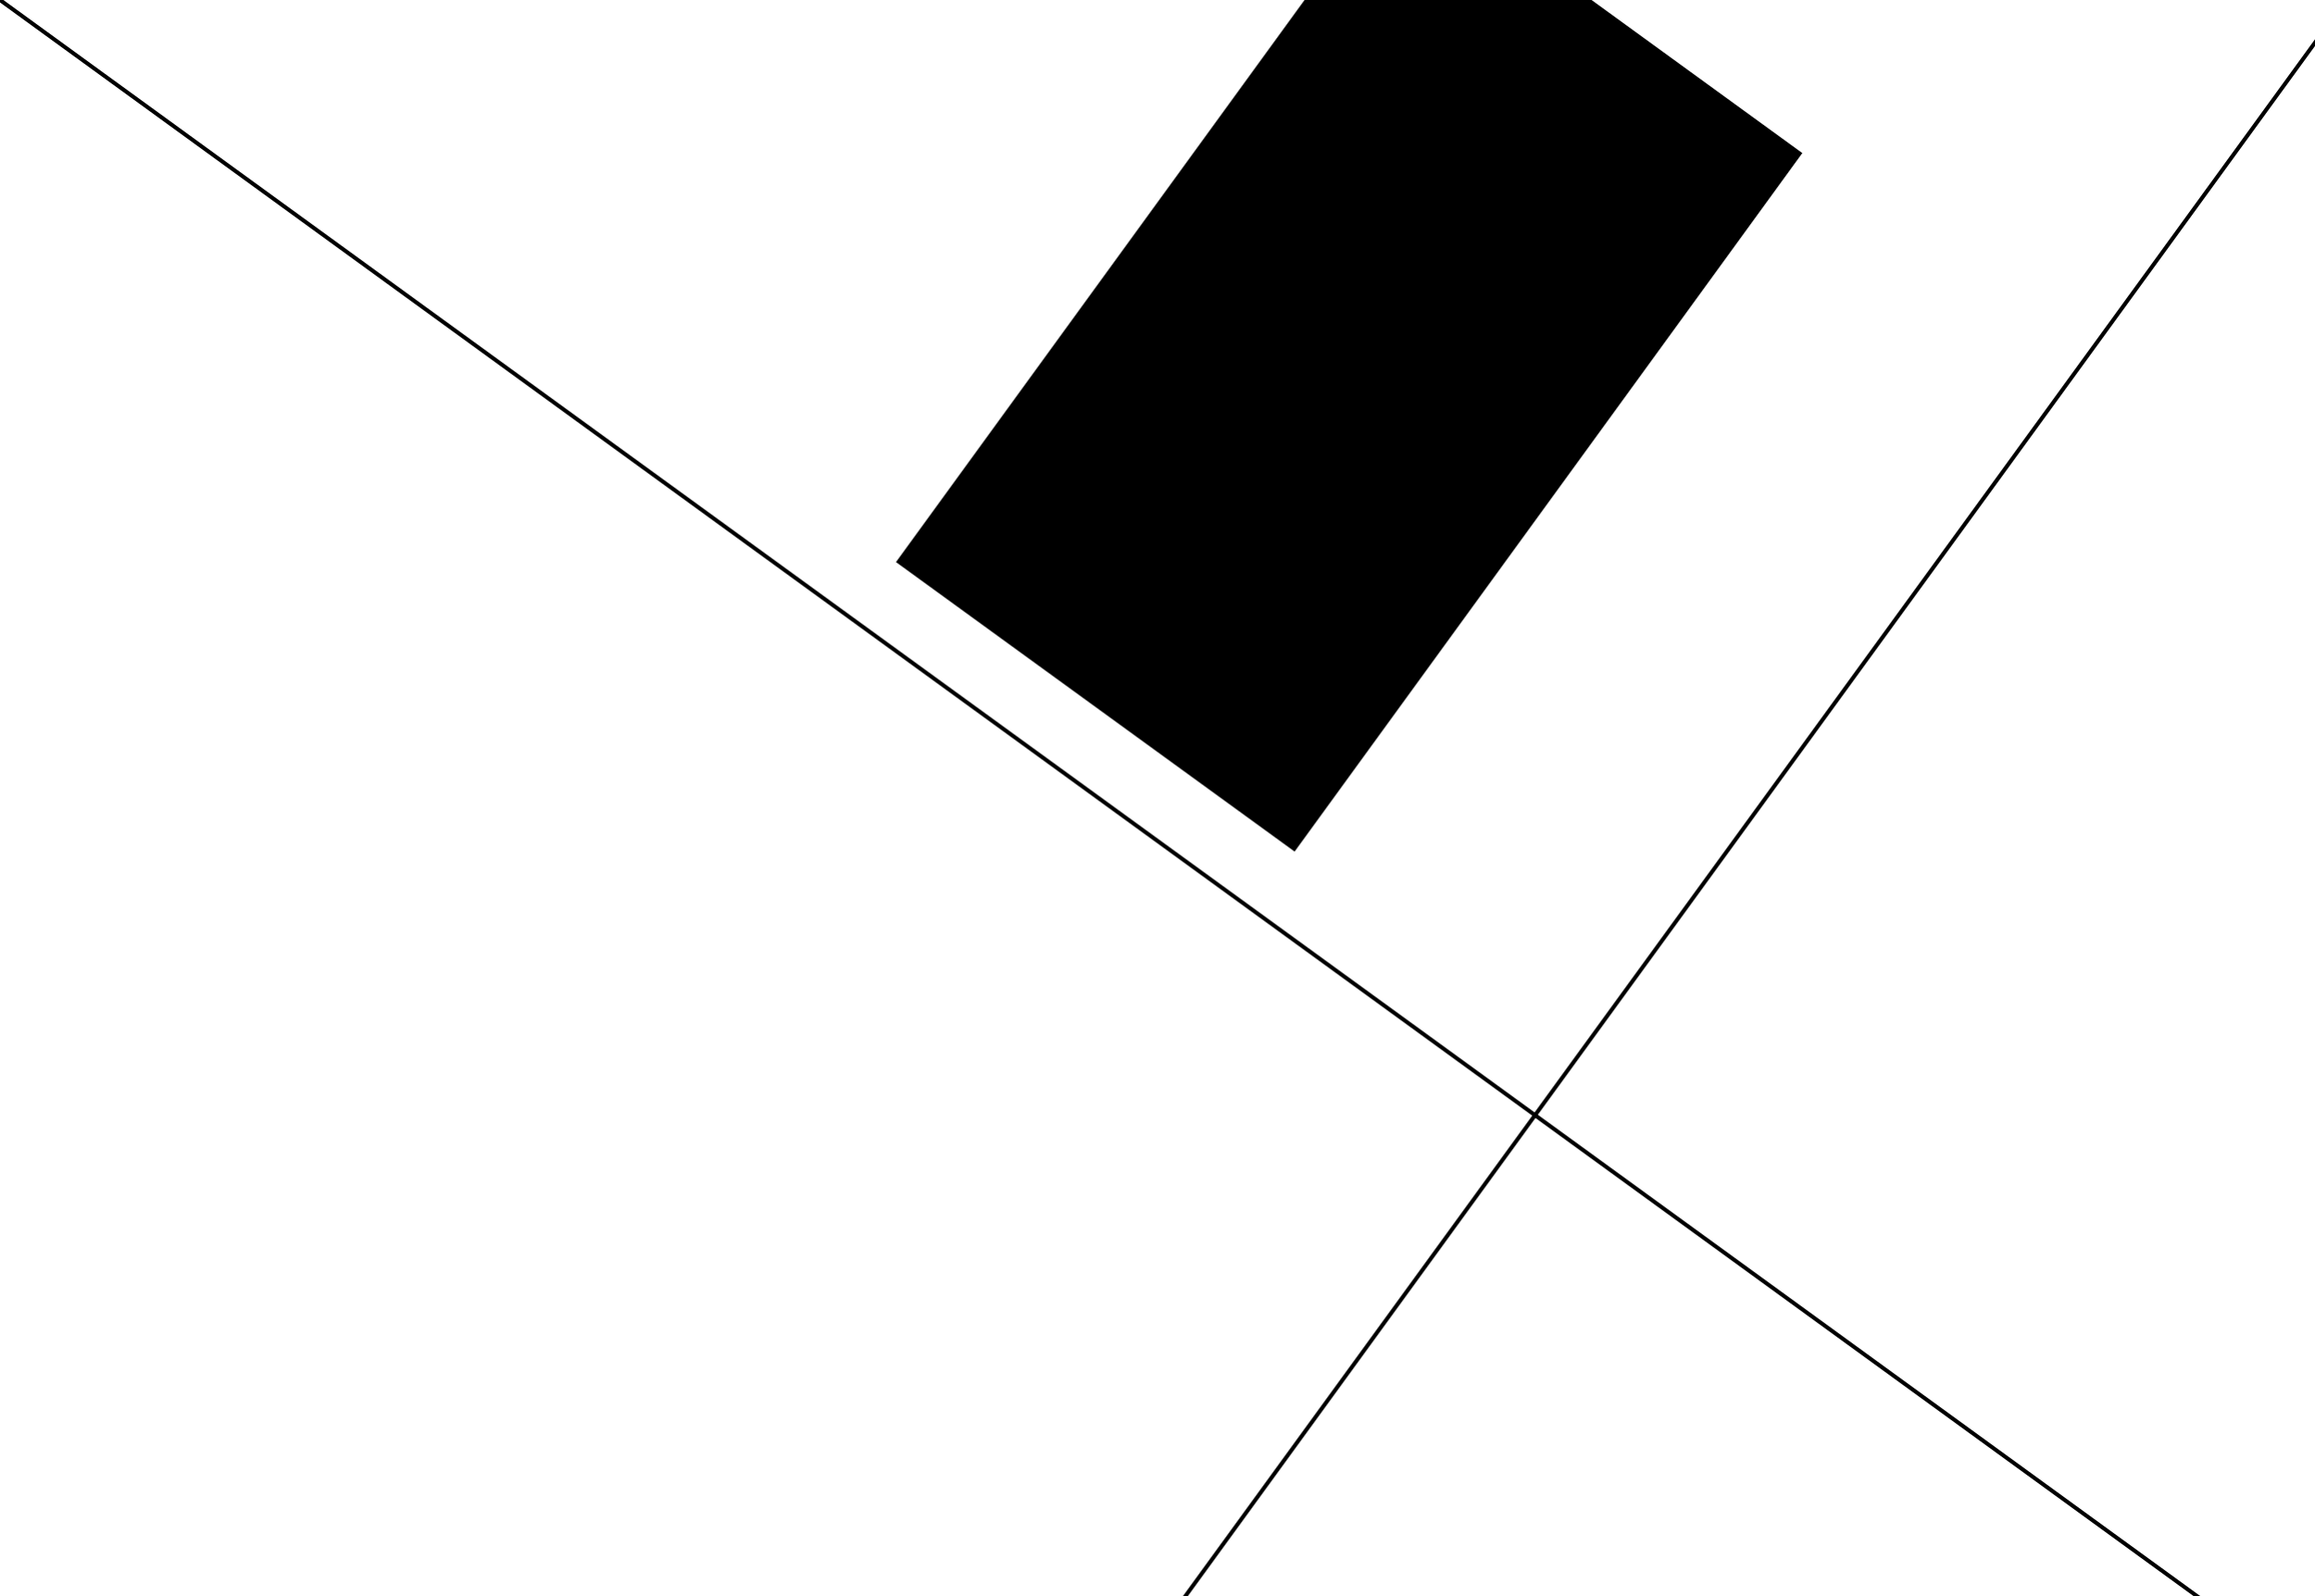
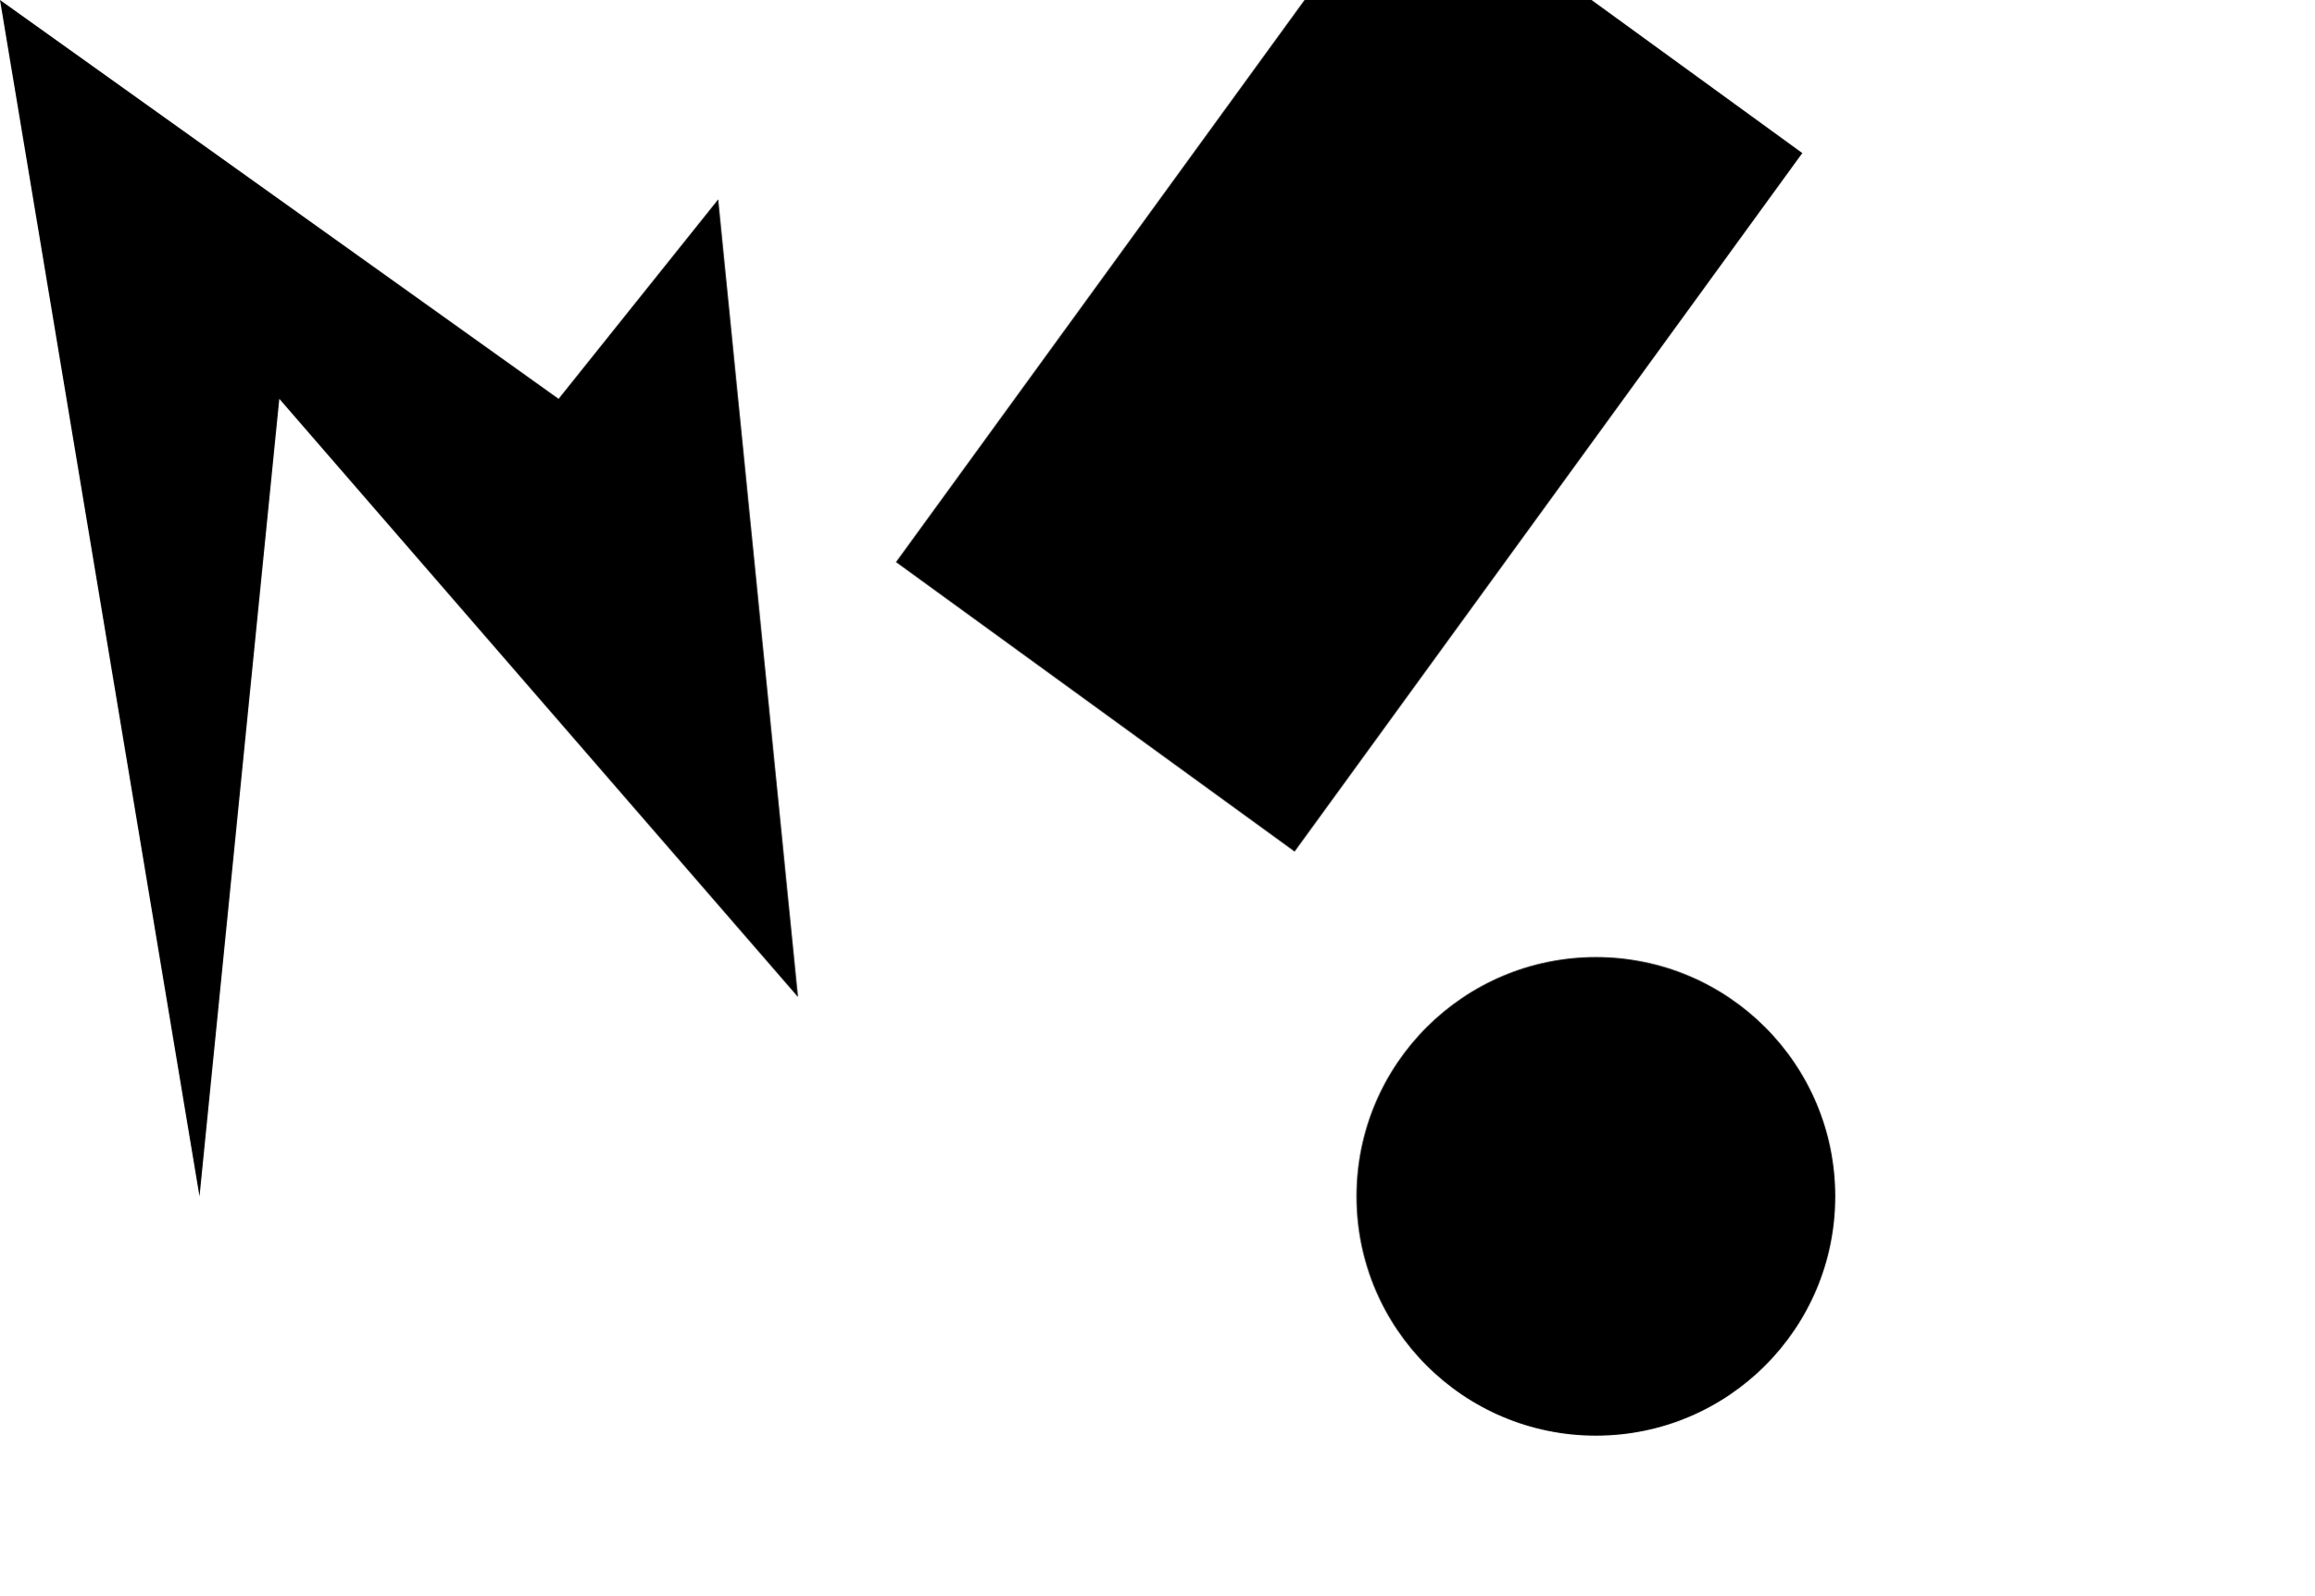
<svg xmlns="http://www.w3.org/2000/svg" width="580" height="400">
  <g transform="translate(80,-5) rotate(-27 264,172.4531)">
    <rect transform="rotate(-27 264,172.4531) translate(60,-50)" id="svg_1" height="122" width="215" y="111" x="156" stroke-width="1.5" stroke="#000" fill=" black  " />
  </g>
-   <line x1="588" y1="0" x2="0" y2="809" stroke="black" />
-   <line x1="0" y1="0" x2="809" y2="588" stroke="black" />
+   <polygon points="0,0 140,100, 180,50 200,250 70,100 50, 300 " fill=" black" />
+   <circle cx="400" cy="300" r="60" fill=" black" />
</svg>
